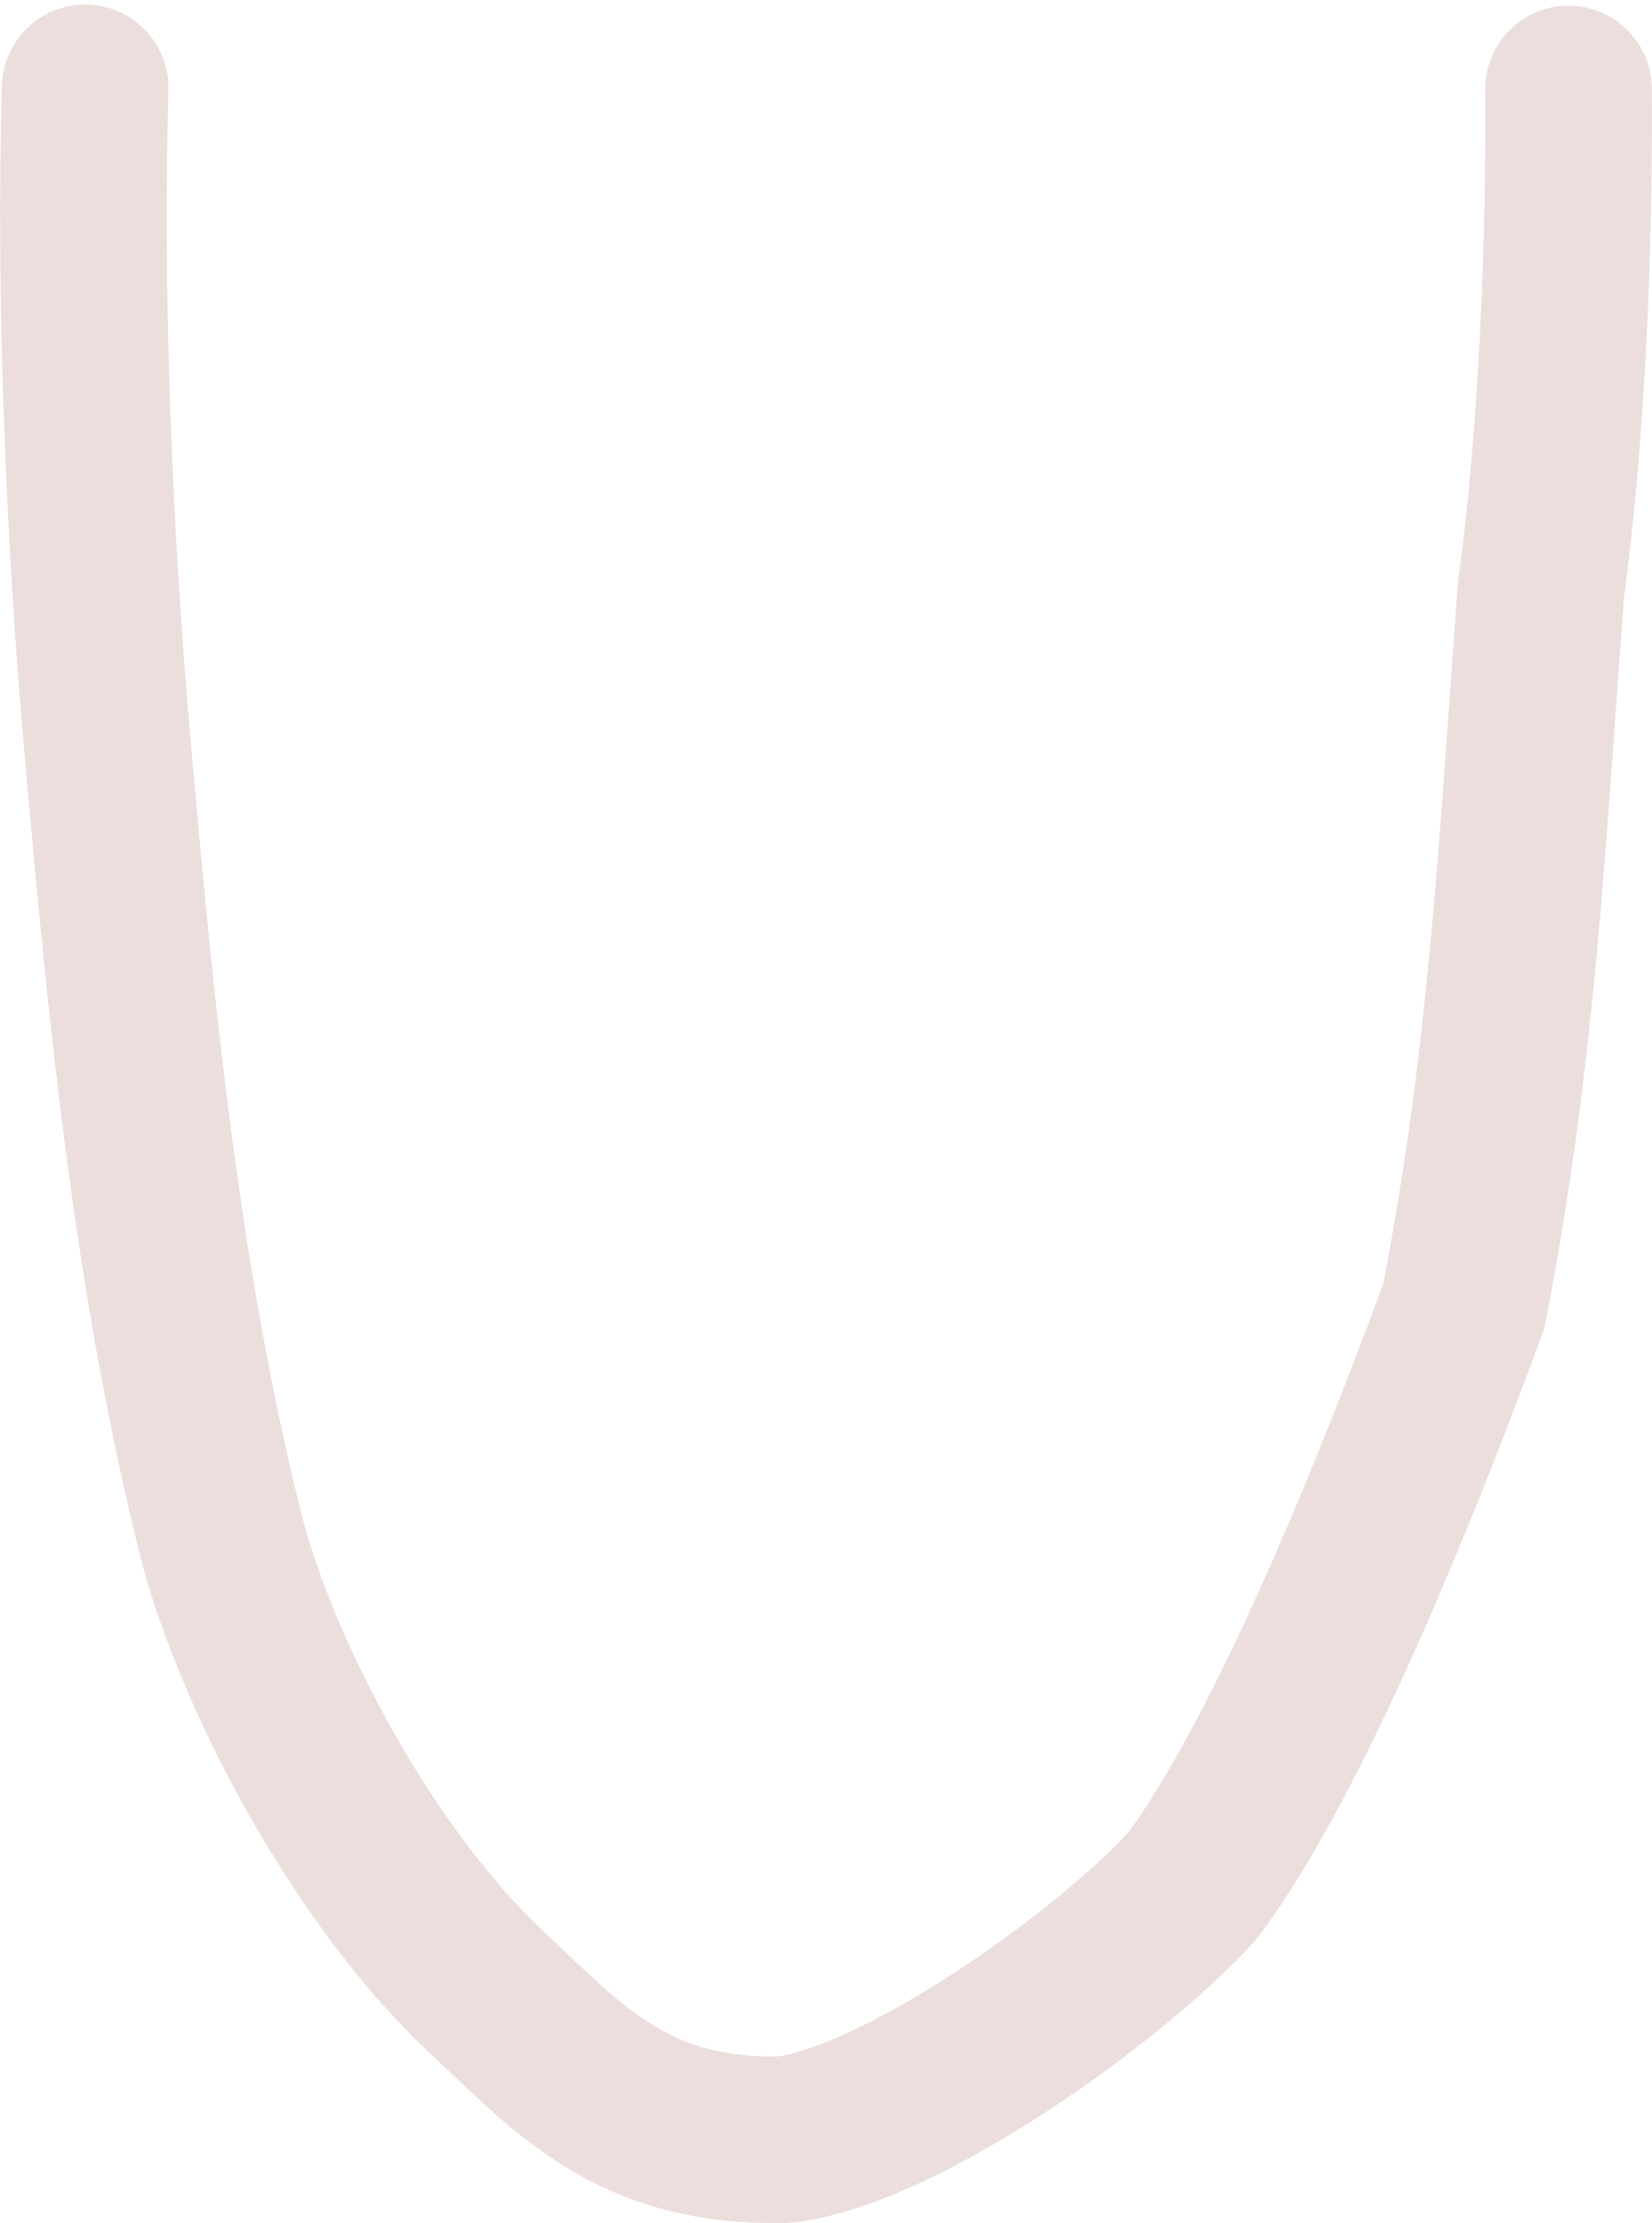
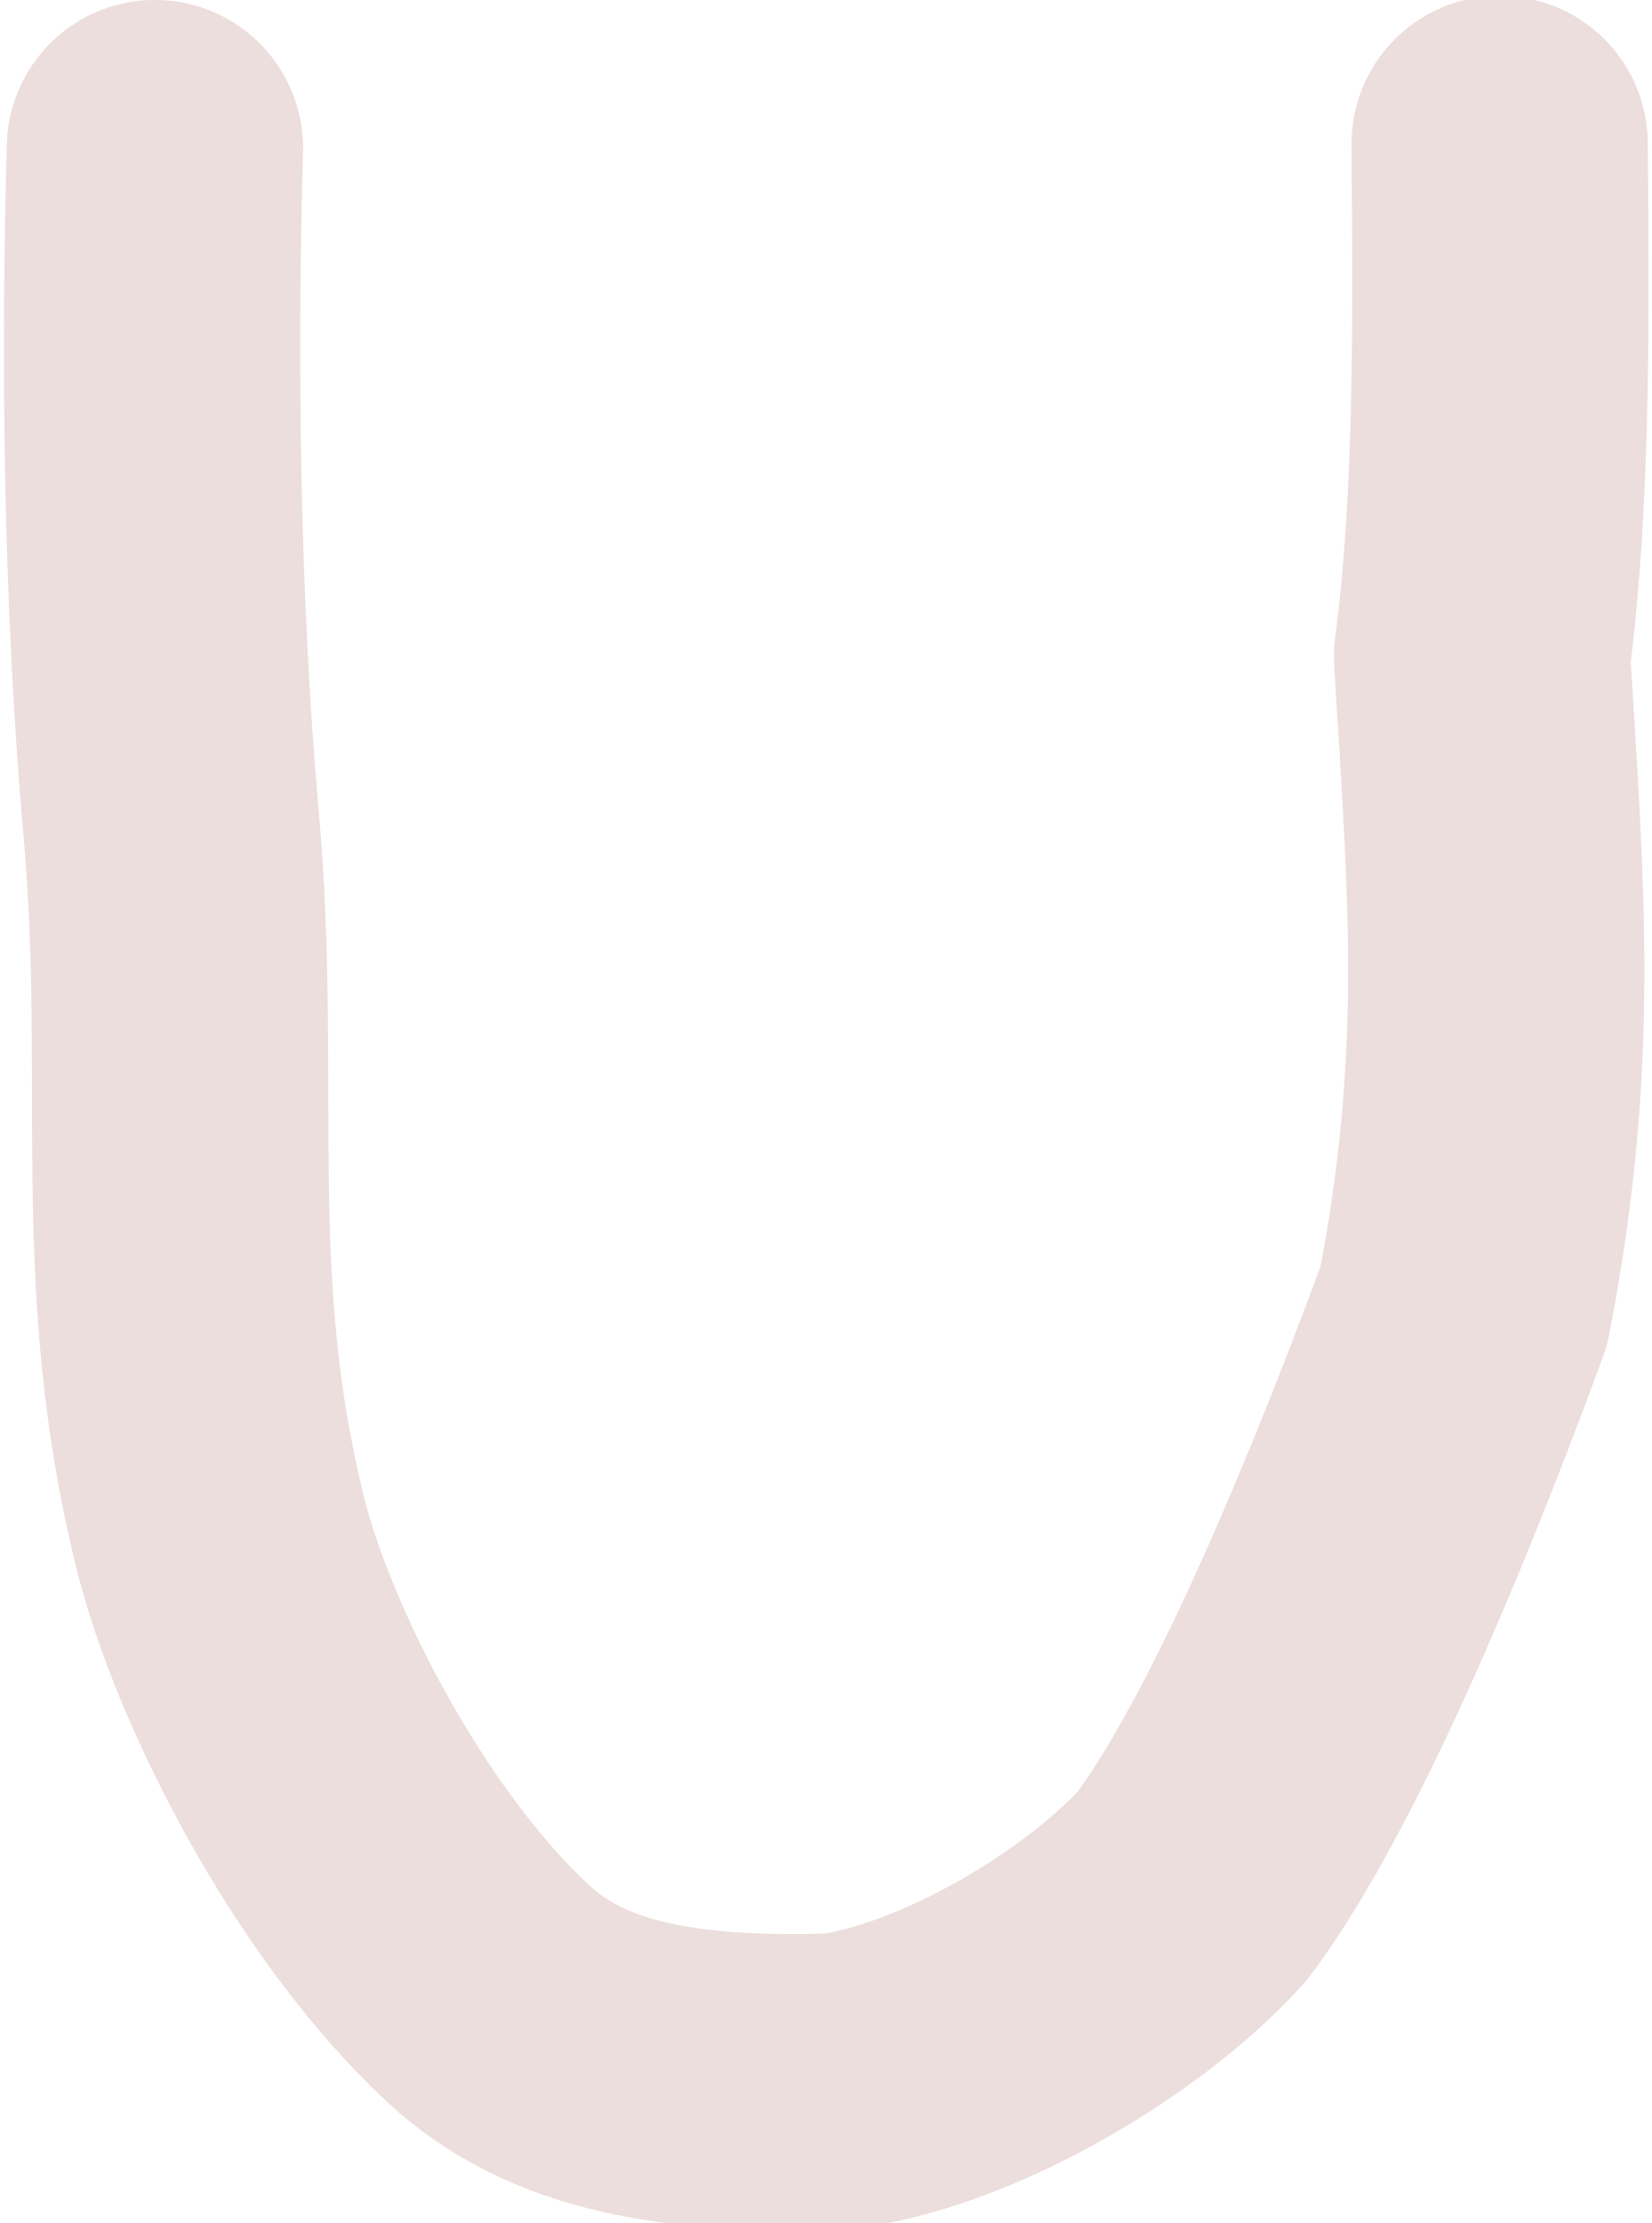
<svg xmlns="http://www.w3.org/2000/svg" width="22.295" height="30" viewBox="0 0 5.899 7.937" version="1.1" id="svg5">
  <defs id="defs2" />
-   <g id="layer1" transform="translate(-0.02580134,0.01347033)">
-     <path style="fill:none;stroke:#ecdedc;stroke-width:0.595;stroke-linecap:round;stroke-linejoin:round;stroke-dasharray:none;stroke-opacity:1" d="M 5.627,0.304 C 5.631,0.852 5.605,1.528 5.528,2.101 5.458,3.05 5.423,3.776 5.253,4.65 4.916,5.567 4.564,6.349 4.282,6.722 3.98,7.053 3.239,7.577 2.829,7.626 2.285,7.641 2.055,7.372 1.766,7.102 1.303,6.669 0.929,5.929 0.812,5.458 0.587,4.552 0.496,3.625 0.414,2.7 0.342,1.903 0.309,1.036 0.33,0.3" id="path2251" />
+   <g id="layer1" transform="translate(-0.02580134,0.01347033)" style="stroke-width:1.058;stroke-dasharray:none">
+     <path style="fill:none;stroke:#ecdedc;stroke-width:1.058;stroke-linecap:round;stroke-linejoin:round;stroke-dasharray:none;stroke-opacity:1" d="M 5.381,0.5 C 5.385,1.048 5.395,1.758 5.318,2.331 5.37,3.178 5.423,3.776 5.253,4.65 4.916,5.567 4.564,6.349 4.282,6.722 3.98,7.053 3.417,7.371 3.007,7.419 2.463,7.434 2.055,7.372 1.766,7.102 1.303,6.669 0.929,5.929 0.812,5.458 0.587,4.552 0.719,3.853 0.637,2.928 0.566,2.131 0.558,1.25 0.579,0.515" id="path2251" />
  </g>
</svg>
